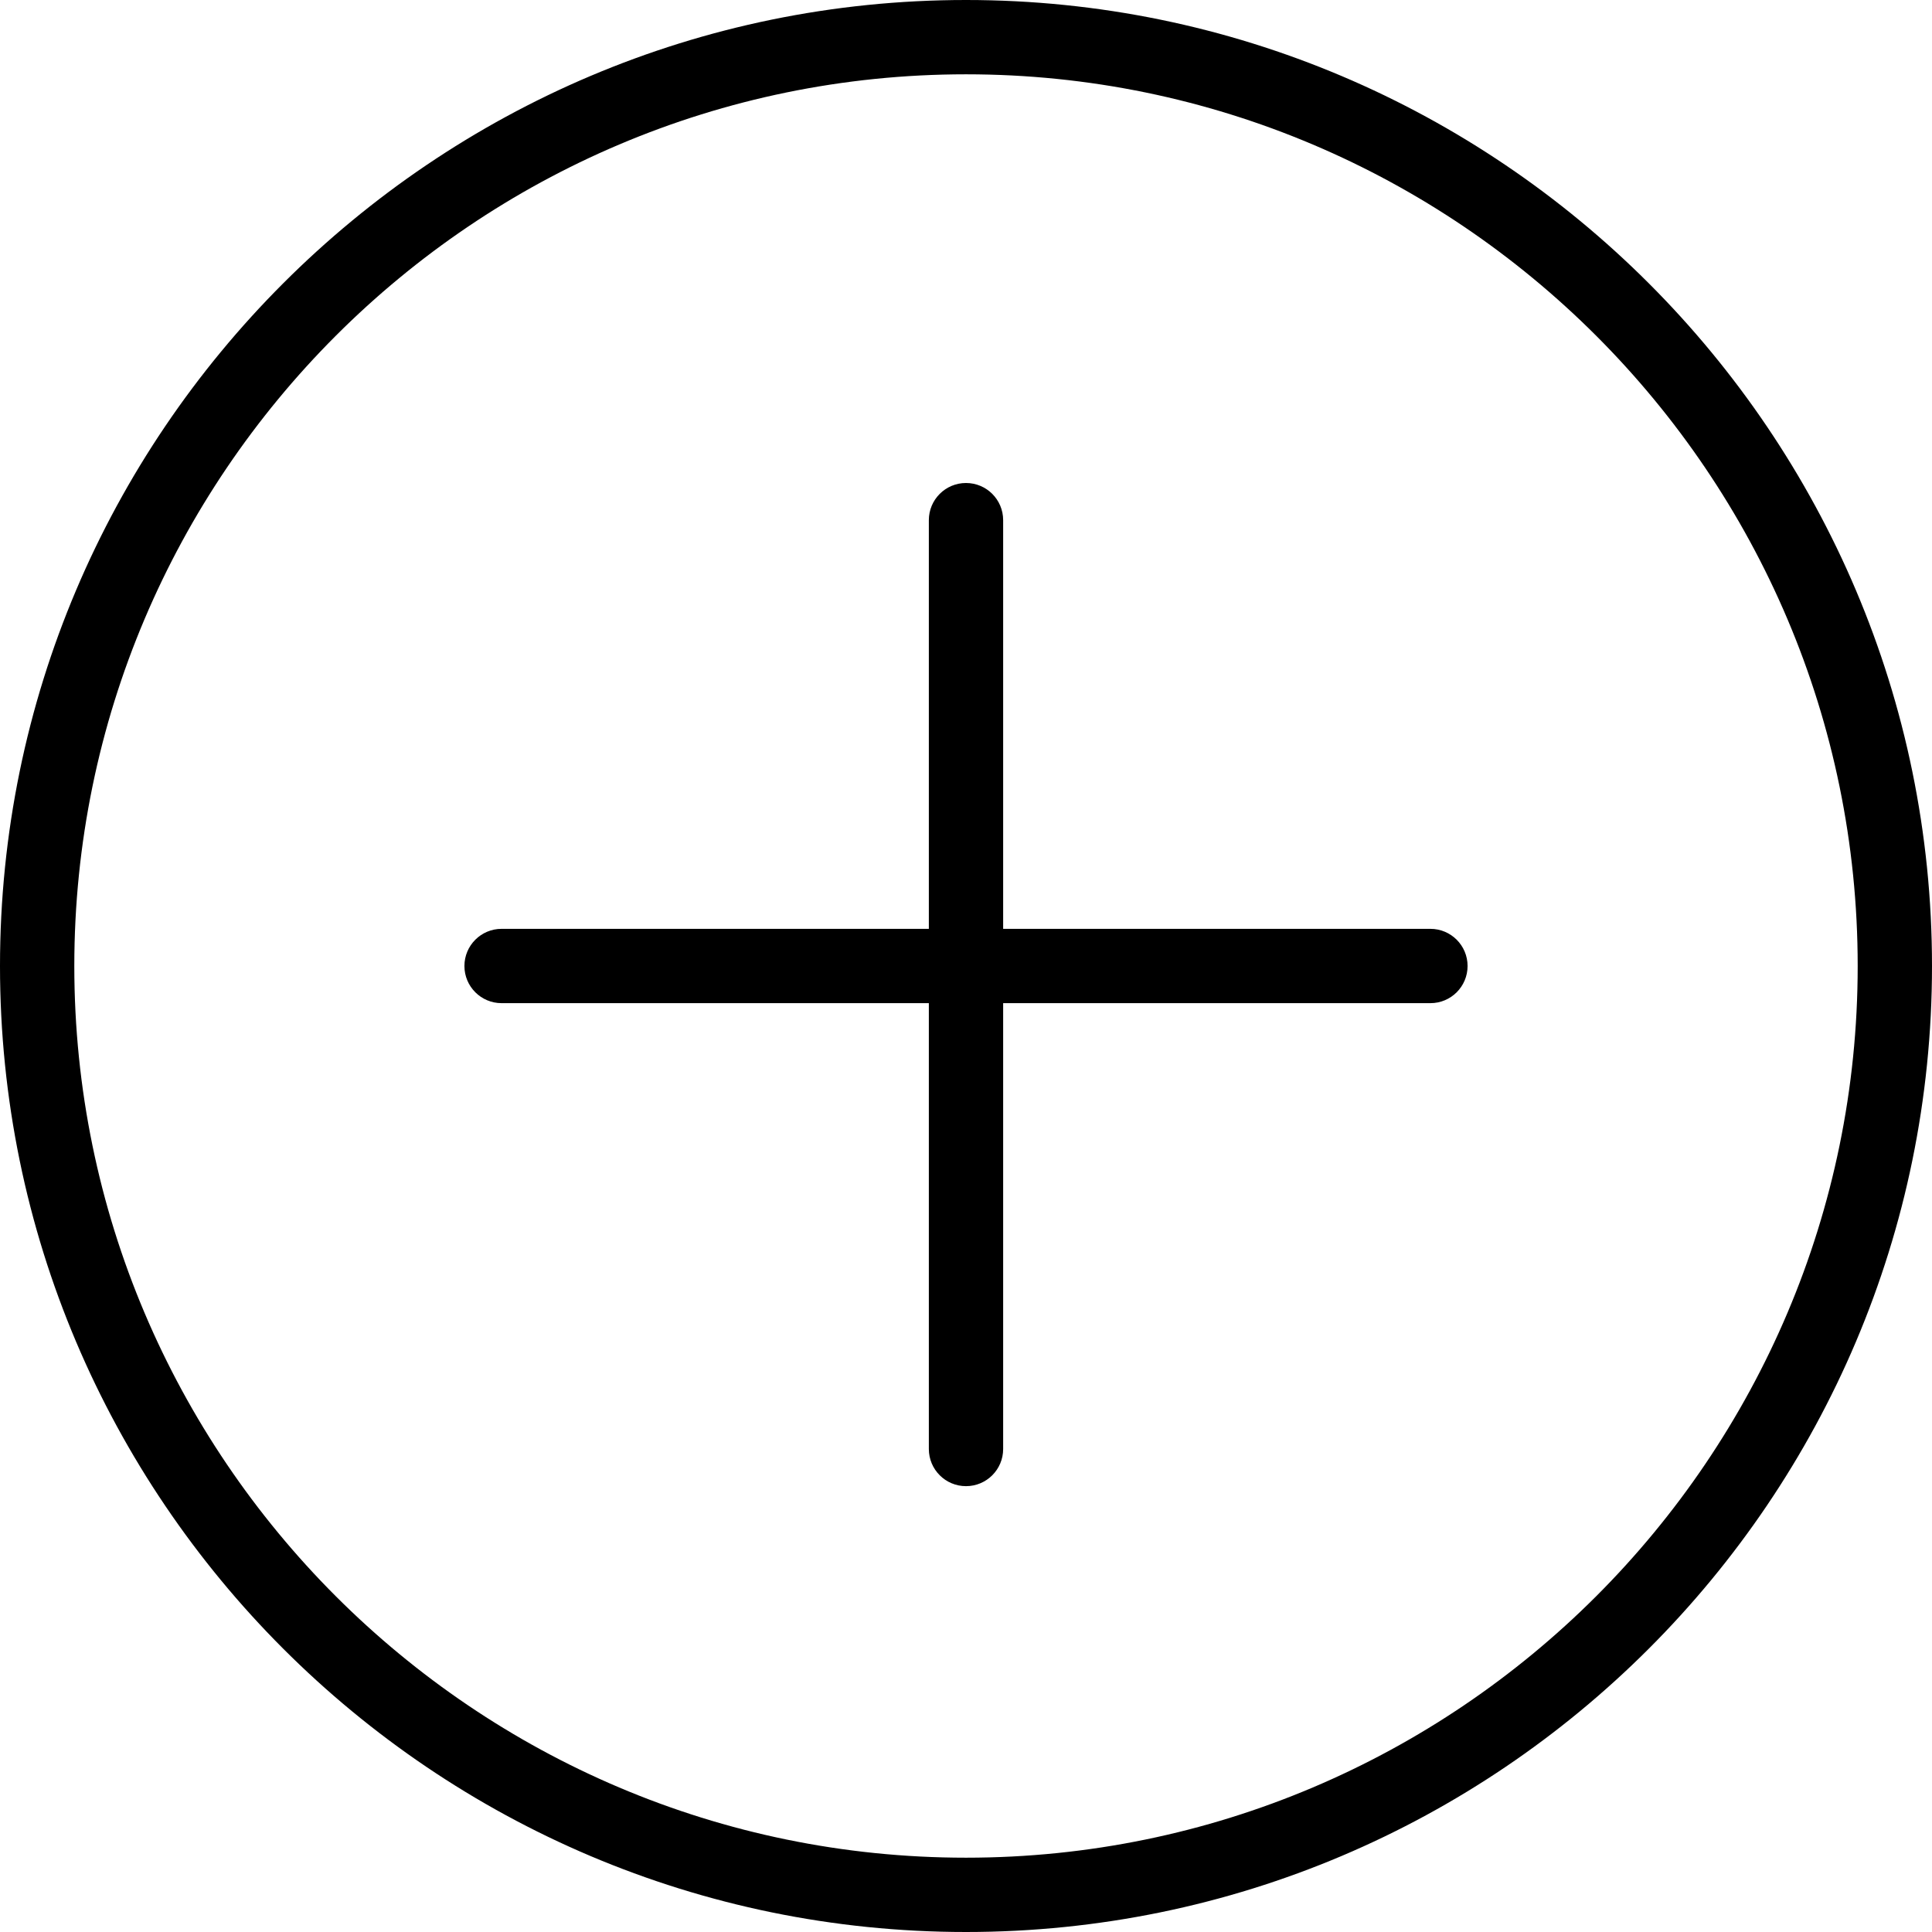
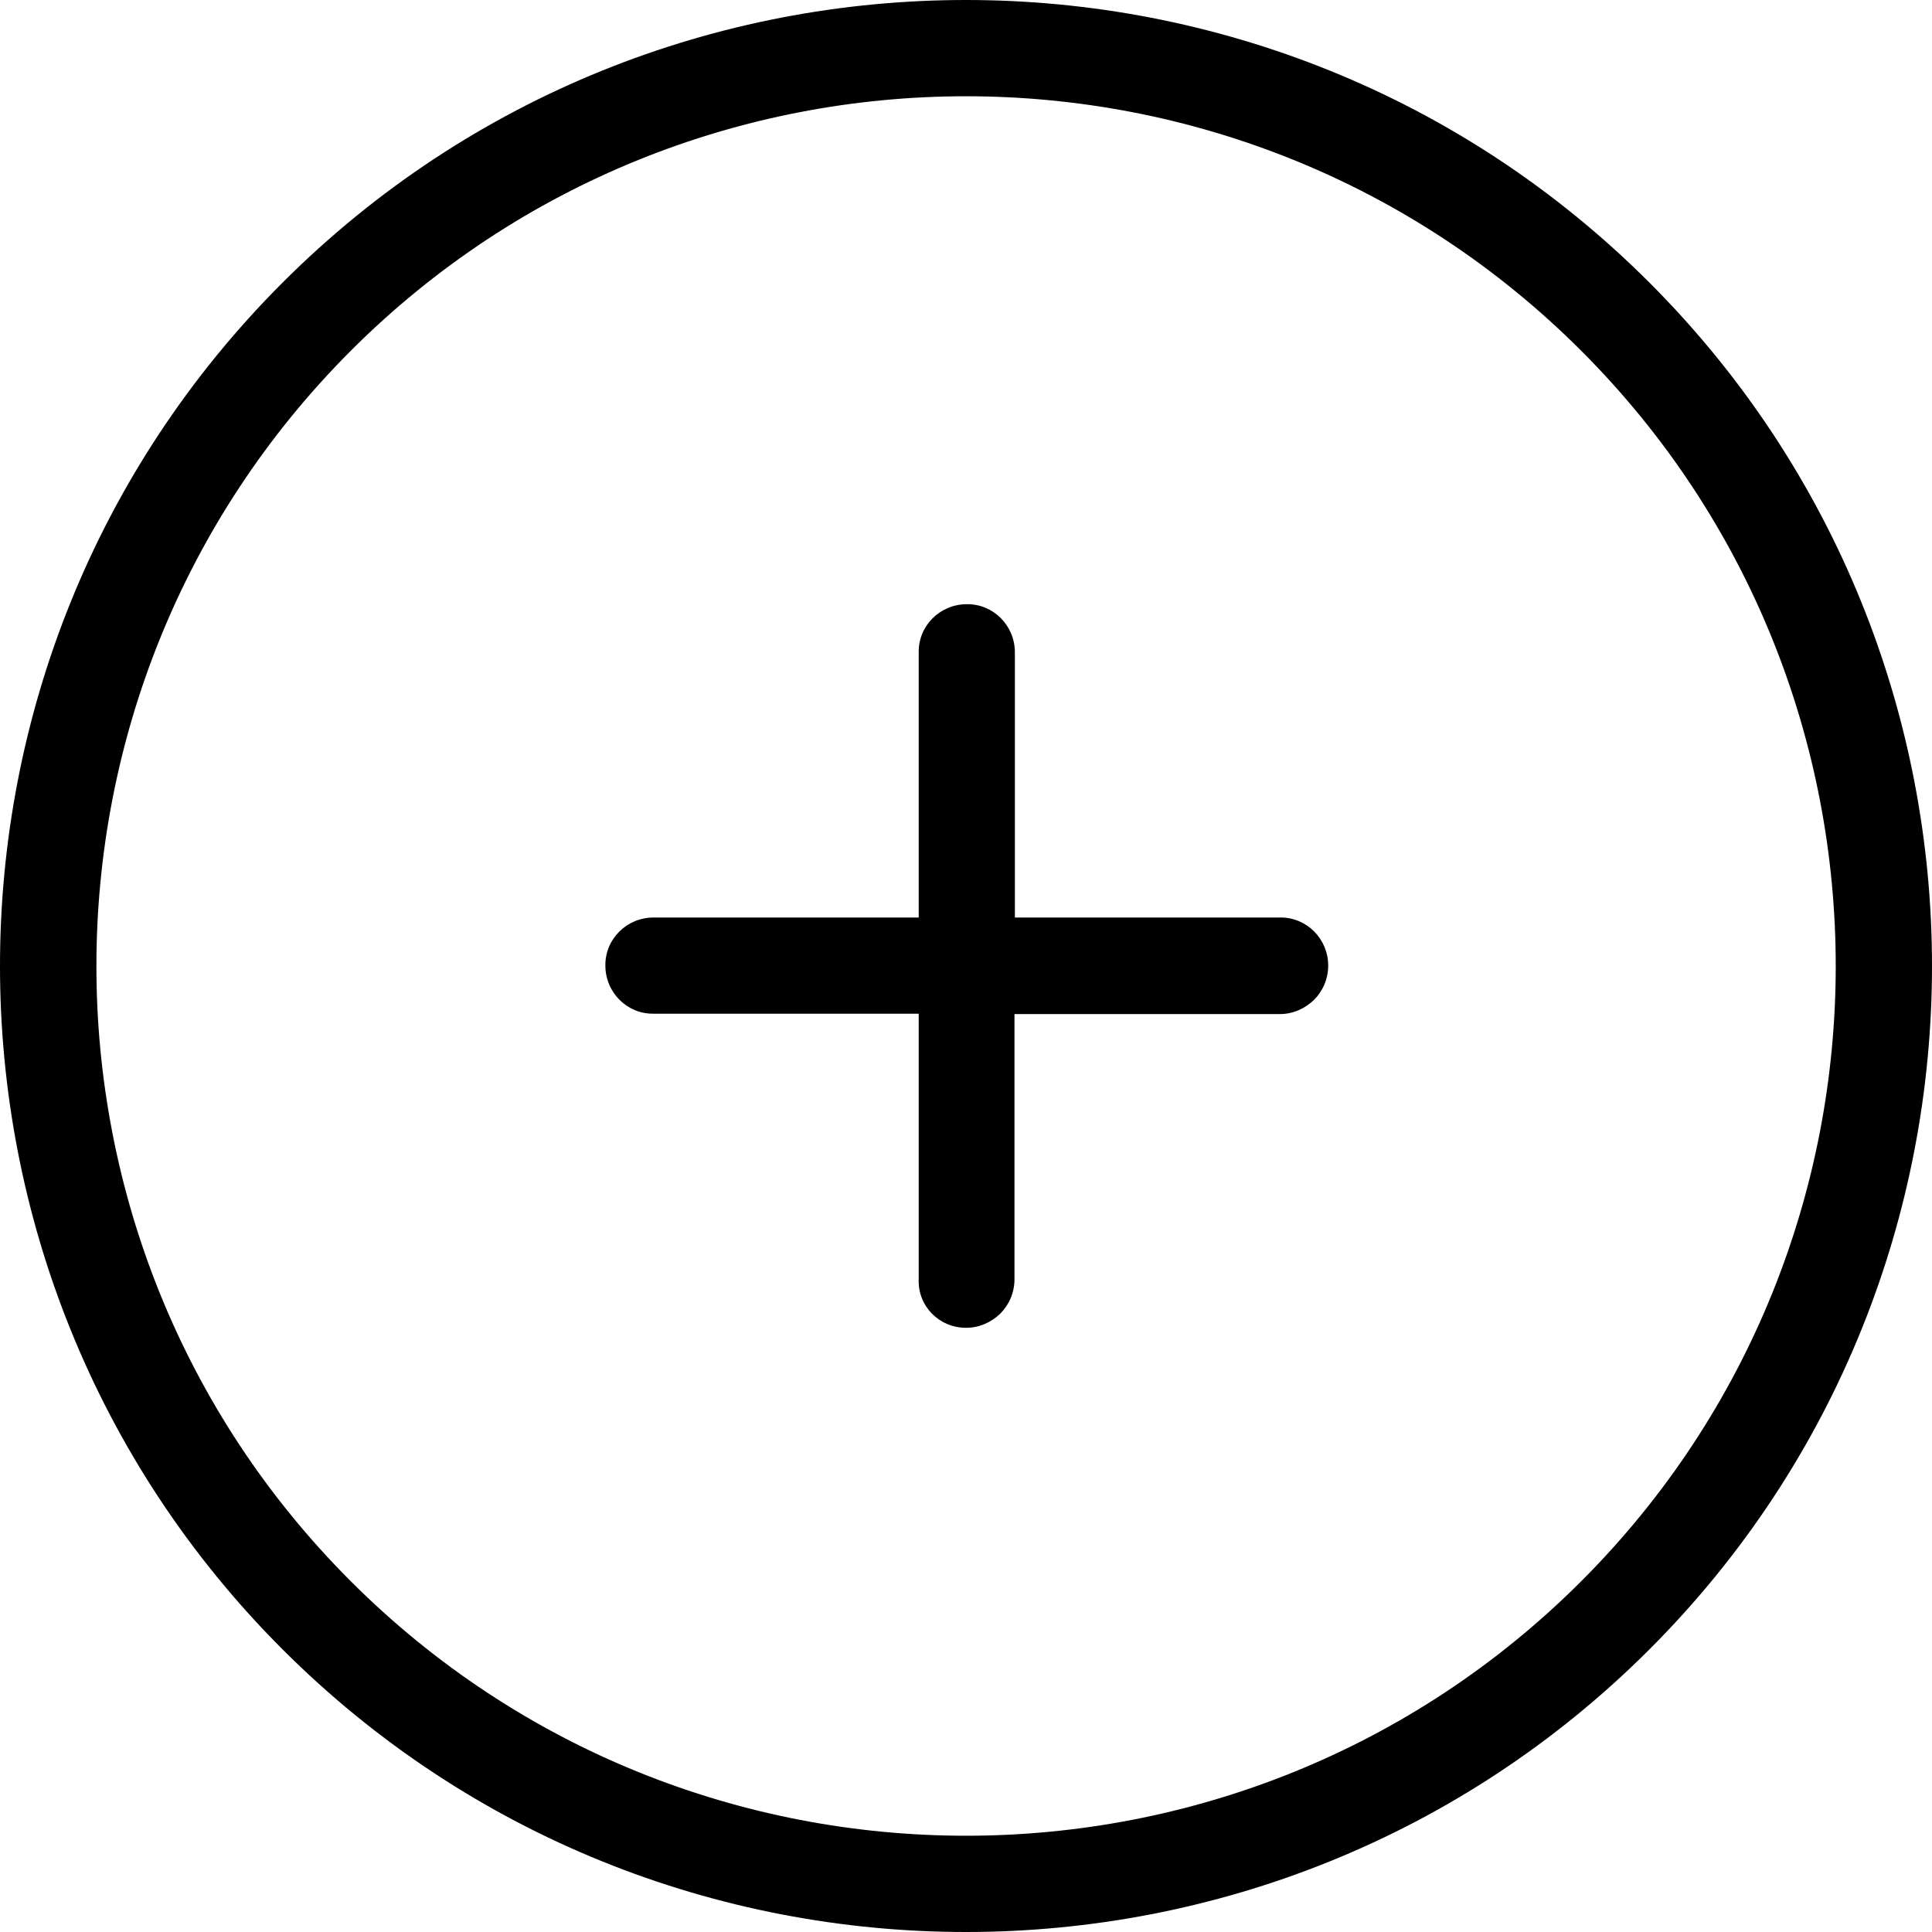
- <svg xmlns="http://www.w3.org/2000/svg" version="1.1" id="Capa_1" x="0px" y="0px" viewBox="0 0 52 52" style="enable-background:new 0 0 52 52;" xml:space="preserve">
+ <svg xmlns="http://www.w3.org/2000/svg" version="1.1" id="Capa_1" x="0px" y="0px" viewBox="0 0 490.2 490.2" style="enable-background:new 0 0 490.2 490.2;" xml:space="preserve">
  <g>
-     <path d="M26,0C11.664,0,0,11.663,0,26s11.664,26,26,26s26-11.663,26-26S40.336,0,26,0z M26,50C12.767,50,2,39.233,2,26   S12.767,2,26,2s24,10.767,24,24S39.233,50,26,50z" />
-     <path d="M38.5,25H27V14c0-0.553-0.448-1-1-1s-1,0.447-1,1v11H13.5c-0.552,0-1,0.447-1,1s0.448,1,1,1H25v12c0,0.553,0.448,1,1,1   s1-0.447,1-1V27h11.5c0.552,0,1-0.447,1-1S39.052,25,38.5,25z" />
+     <g>
+       <path d="M418.5,418.5c95.6-95.6,95.6-251.2,0-346.8s-251.2-95.6-346.8,0s-95.6,251.2,0,346.8S322.9,514.1,418.5,418.5z M89,89    c86.1-86.1,226.1-86.1,312.2,0s86.1,226.1,0,312.2s-226.1,86.1-312.2,0S3,175.1,89,89z" />
+       <path d="M245.1,336.9c3.4,0,6.4-1.4,8.7-3.6c2.2-2.2,3.6-5.3,3.6-8.7v-67.3h67.3c3.4,0,6.4-1.4,8.7-3.6c2.2-2.2,3.6-5.3,3.6-8.7    c0-6.8-5.5-12.3-12.2-12.2h-67.3v-67.3c0-6.8-5.5-12.3-12.2-12.2c-6.8,0-12.3,5.5-12.2,12.2v67.3h-67.3c-6.8,0-12.3,5.5-12.2,12.2    c0,6.8,5.5,12.3,12.2,12.2h67.3v67.3C232.8,331.4,238.3,336.9,245.1,336.9z" />
+     </g>
  </g>
  <g>
</g>
  <g>
</g>
  <g>
</g>
  <g>
</g>
  <g>
</g>
  <g>
</g>
  <g>
</g>
  <g>
</g>
  <g>
</g>
  <g>
</g>
  <g>
</g>
  <g>
</g>
  <g>
</g>
  <g>
</g>
  <g>
</g>
</svg>
